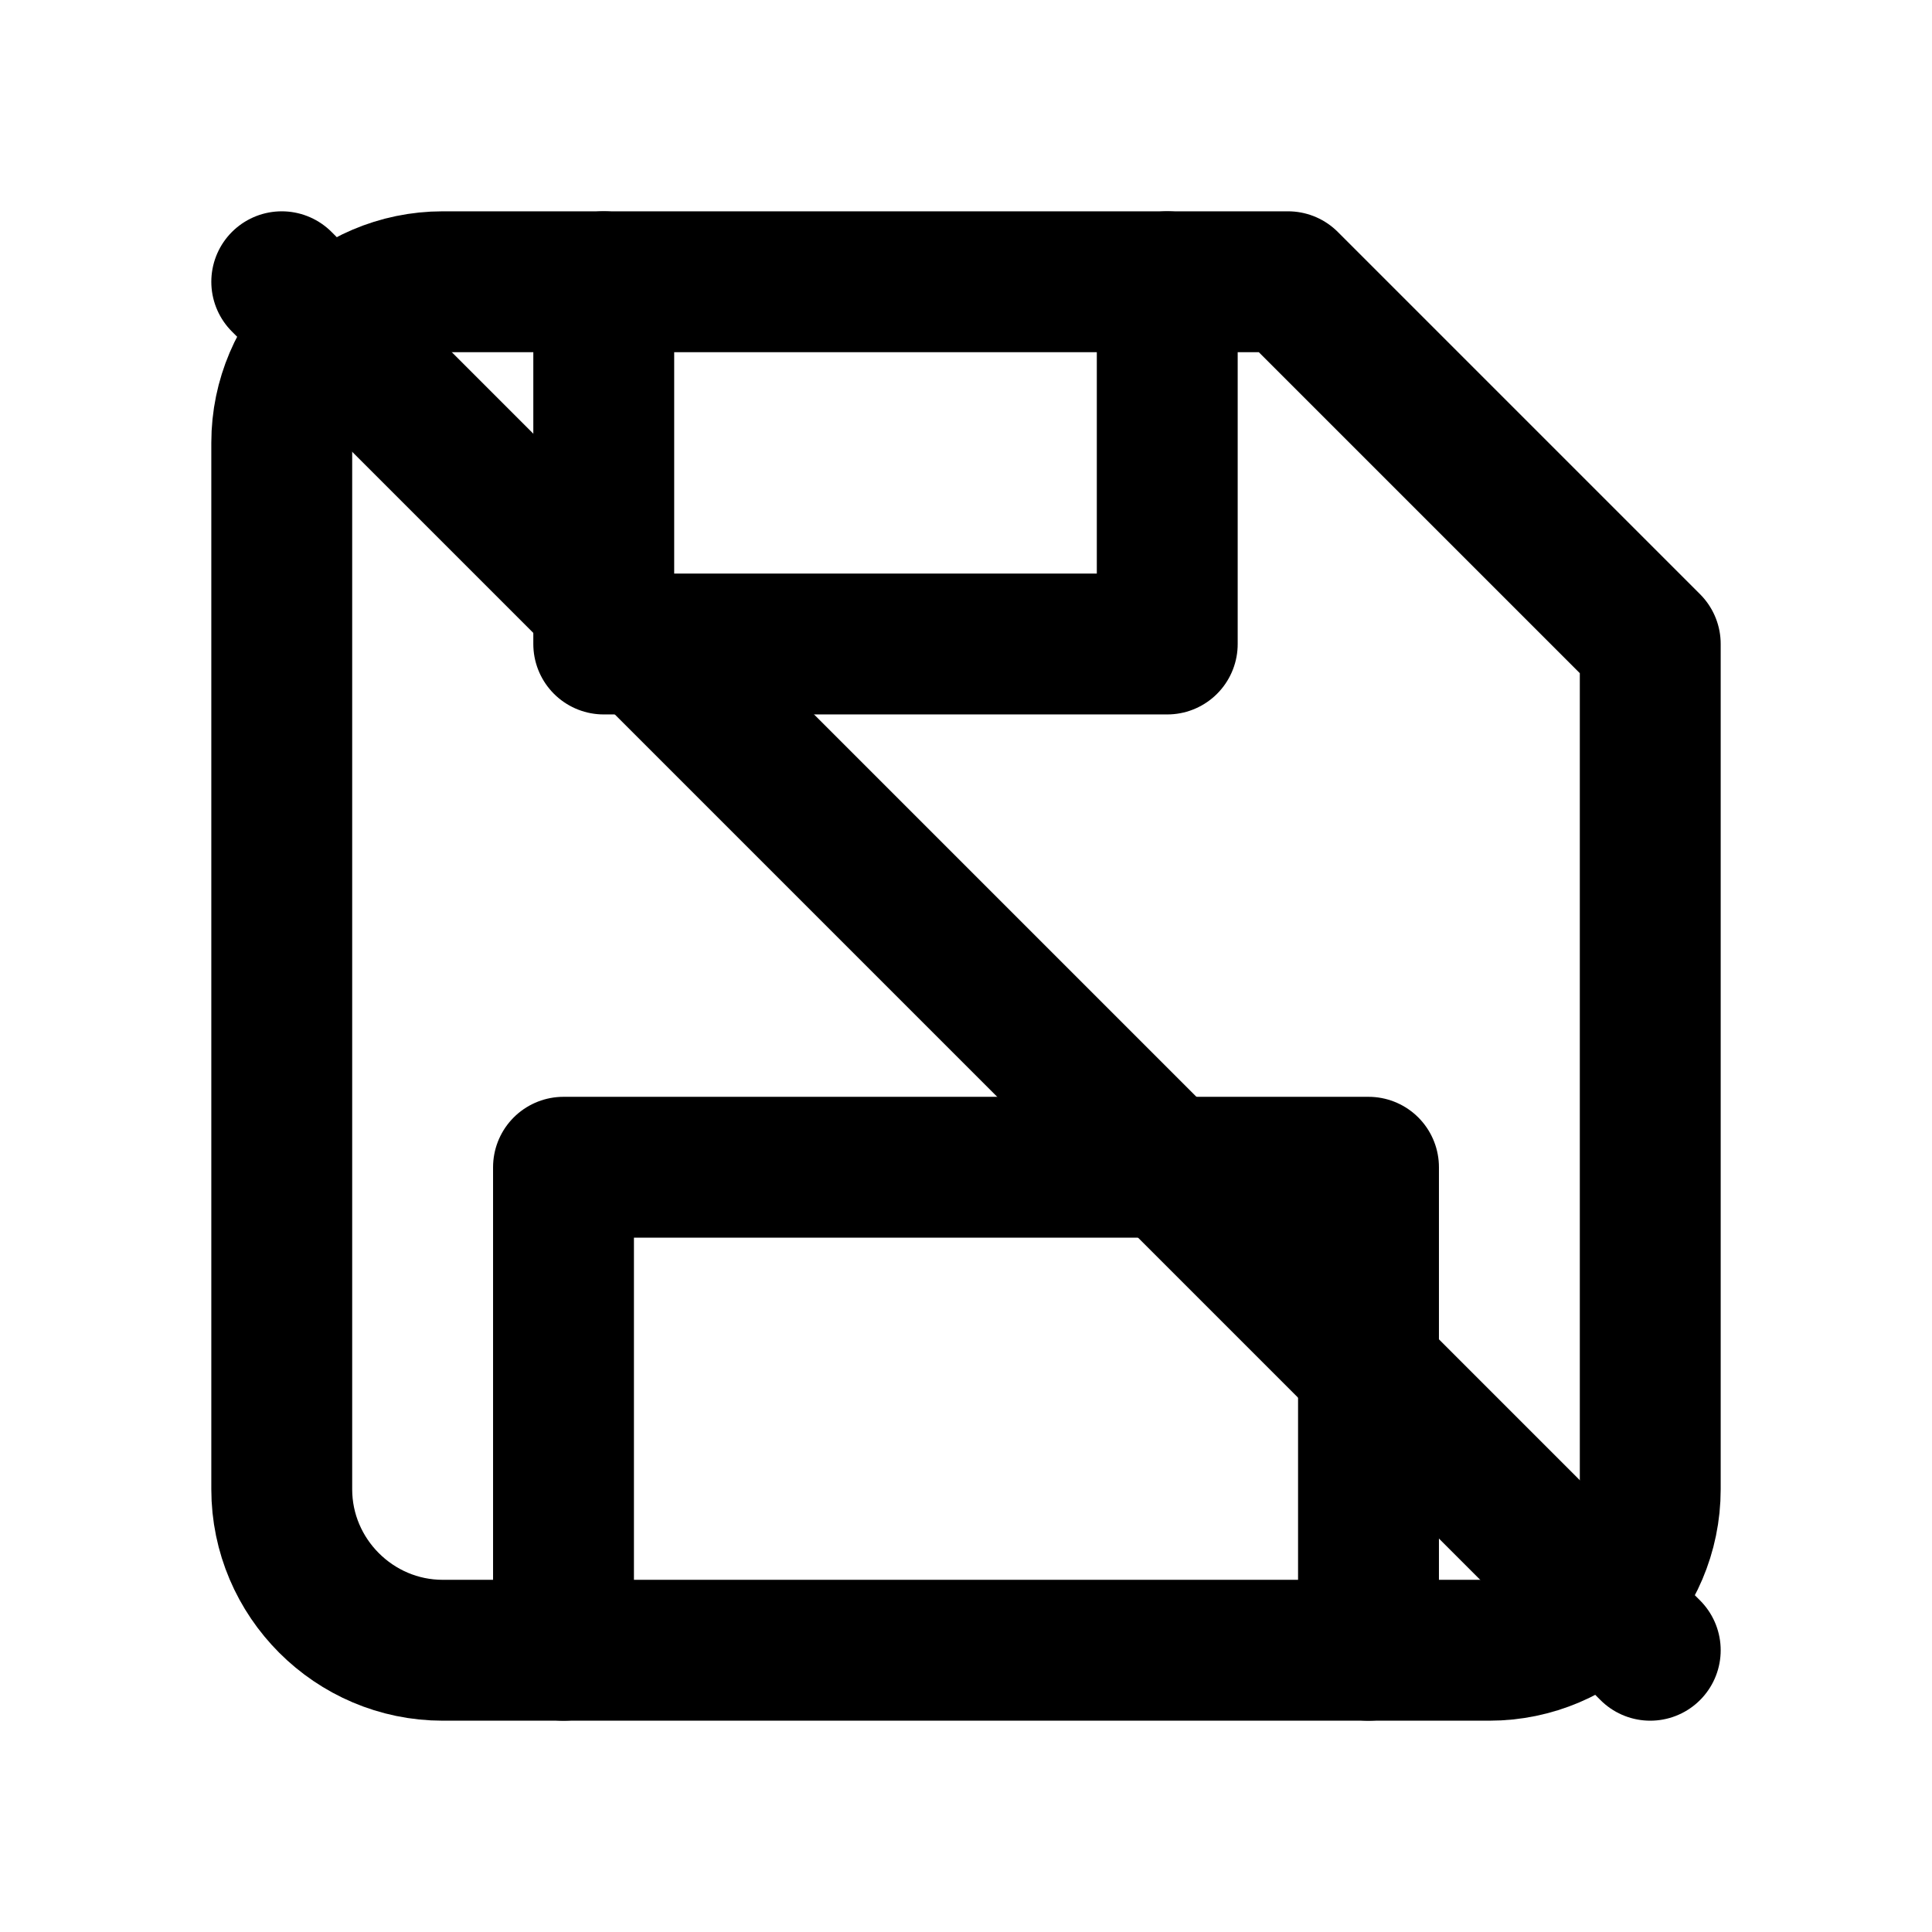
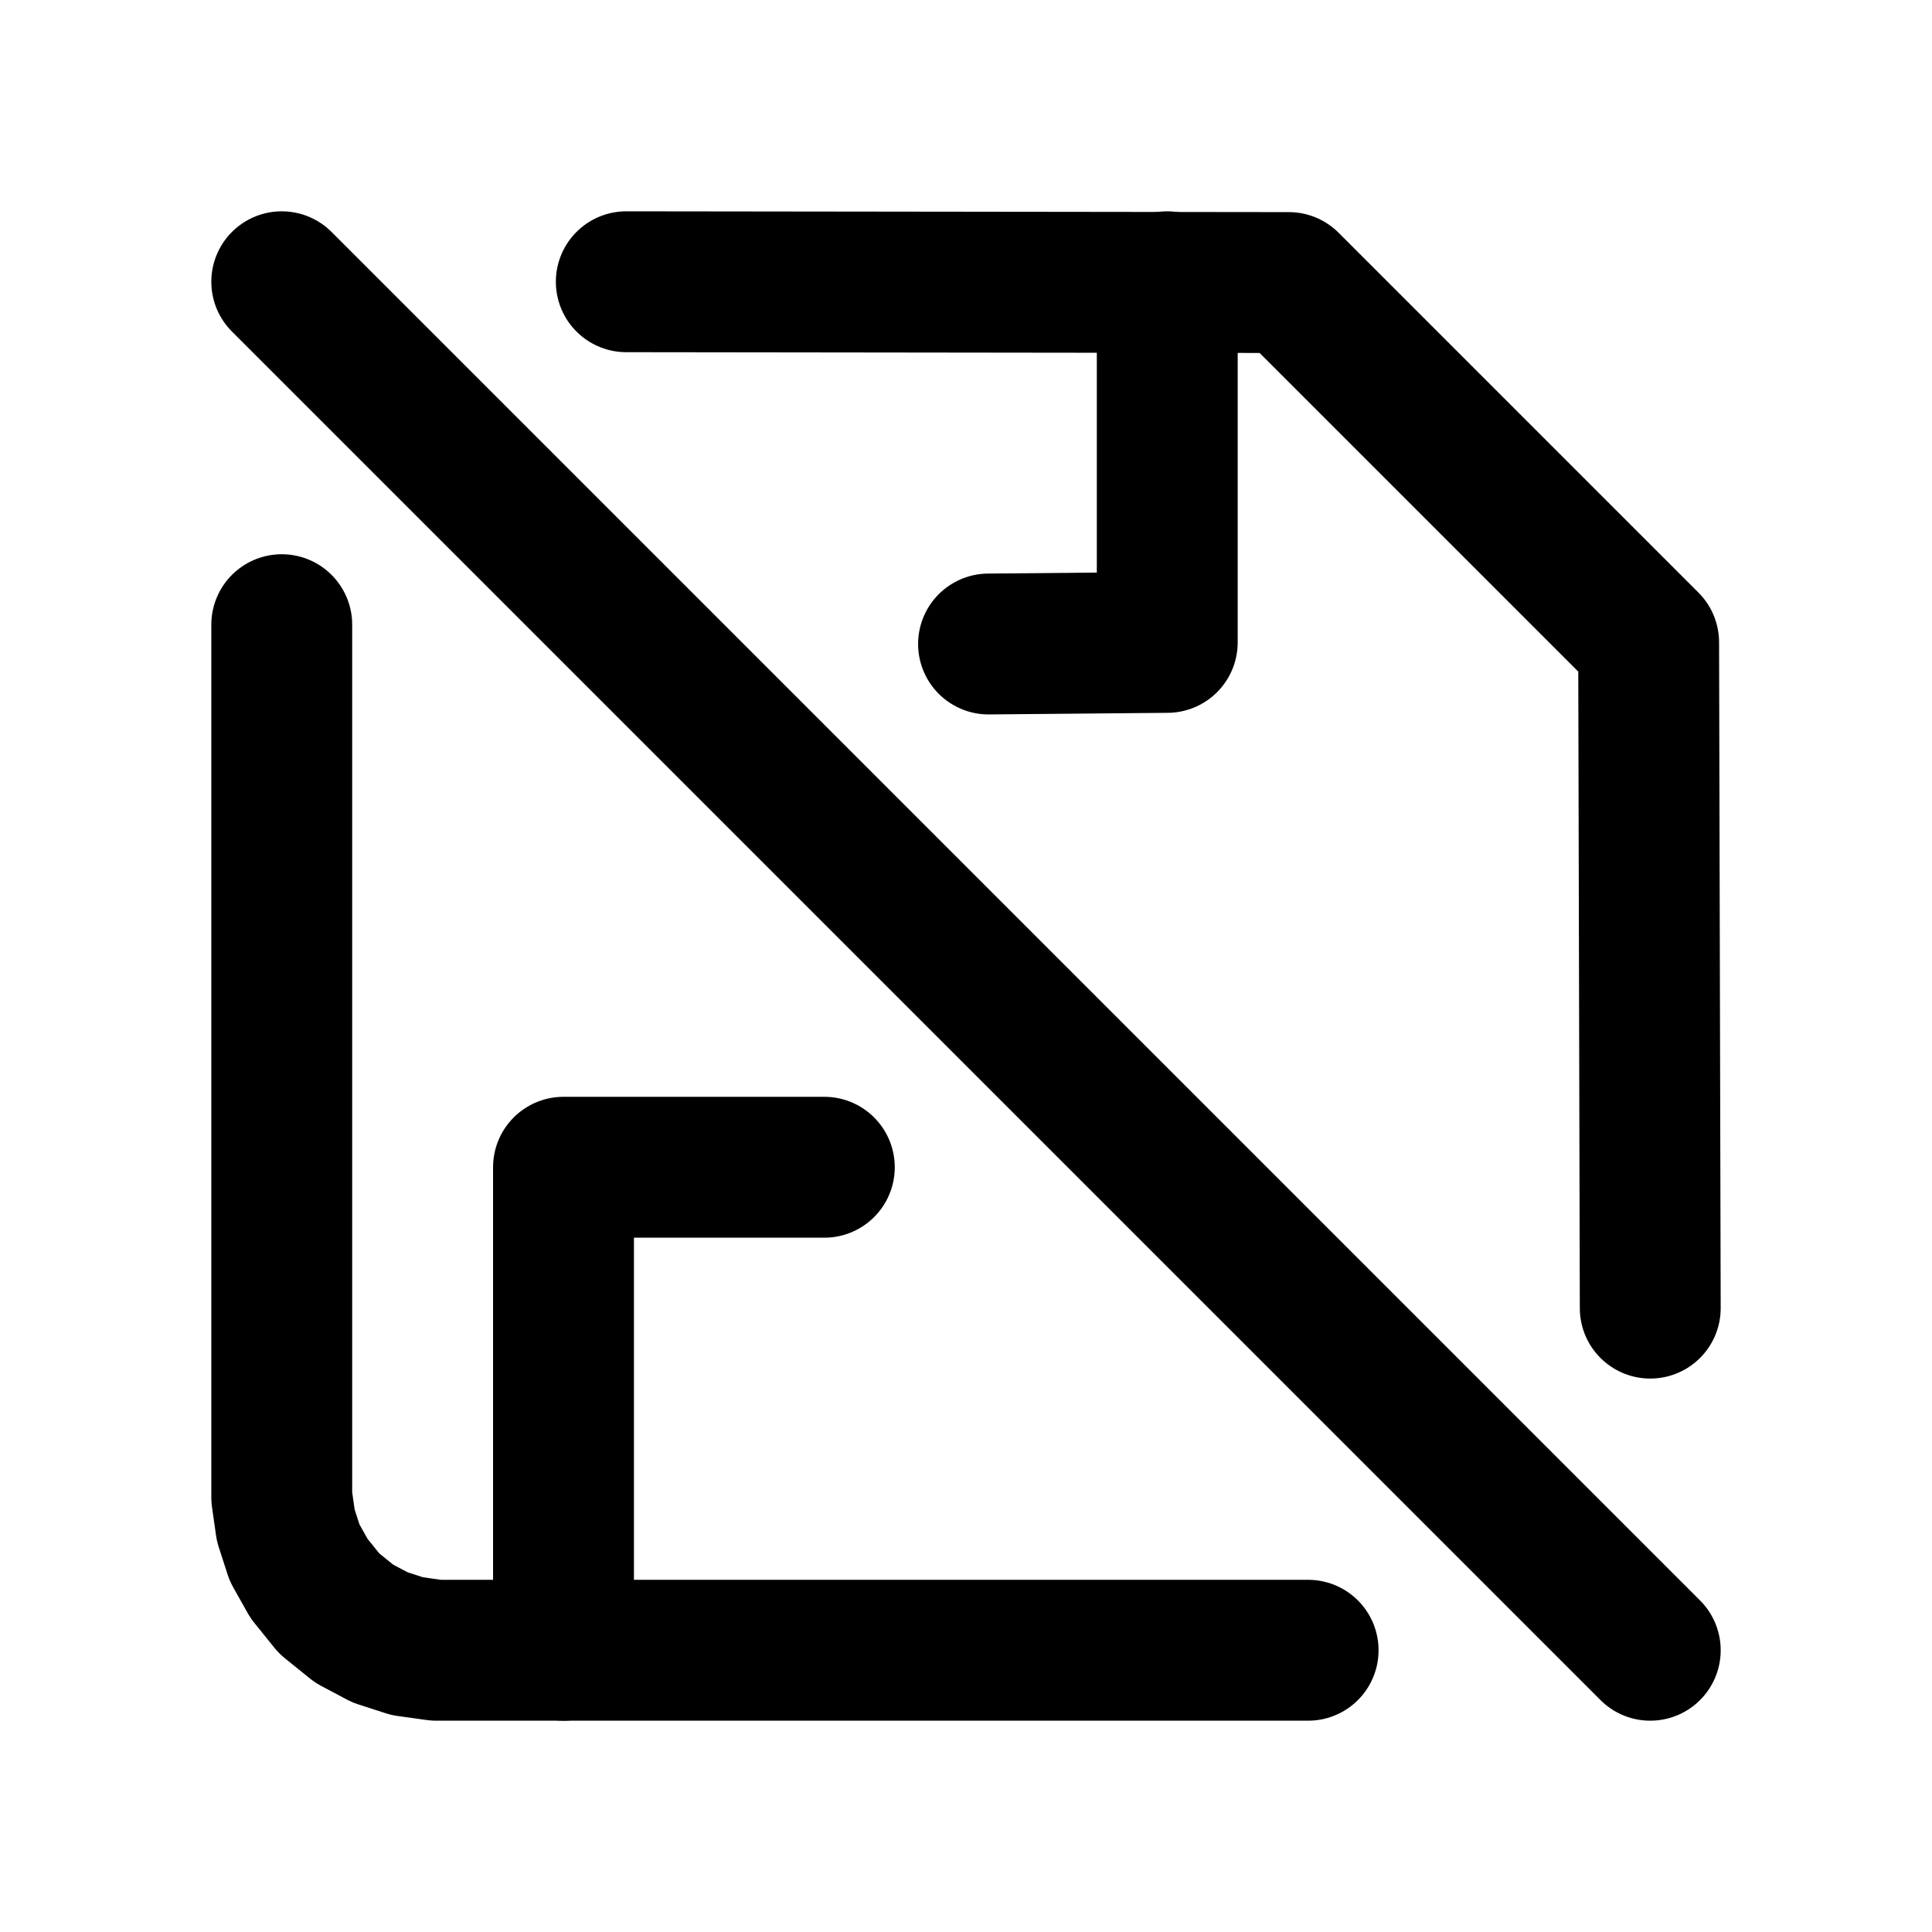
<svg xmlns="http://www.w3.org/2000/svg" width="24" height="24" viewBox="0 0 24 24" fill="none" stroke="currentColor" stroke-width="1.75" stroke-linecap="round" stroke-linejoin="round" class="afroicon afroicon-ui-save-off">
-   <path d="M5.5 3.5H16L20.5 8V18.5C20.5 19.6 19.6 20.5 18.5 20.5H5.5C4.4 20.5 3.5 19.6 3.5 18.5V5.5C3.5 4.4 4.4 3.5 5.5 3.5Z" />
-   <path d="M7.5 3.5V8H14.5V3.5" />
-   <path d="M7 20.5V14.5H17V20.5" />
+   <path d="M7.78 3.5L16.01 3.51L20.48 7.98L20.5 16.25" />
+   <path d="M16.25 20.5L5.42 20.5L5.06 20.45L4.72 20.34L4.4 20.17L4.09 19.92L3.84 19.61L3.66 19.29L3.55 18.95L3.5 18.6L3.5 7.76" />
+   <path d="M12.28 8L14.5 7.98L14.5 3.5" />
+   <path d="M7 20.5L7 14.5L10.24 14.5" />
  <path d="M3.5 3.5L20.5 20.5" />
</svg>
